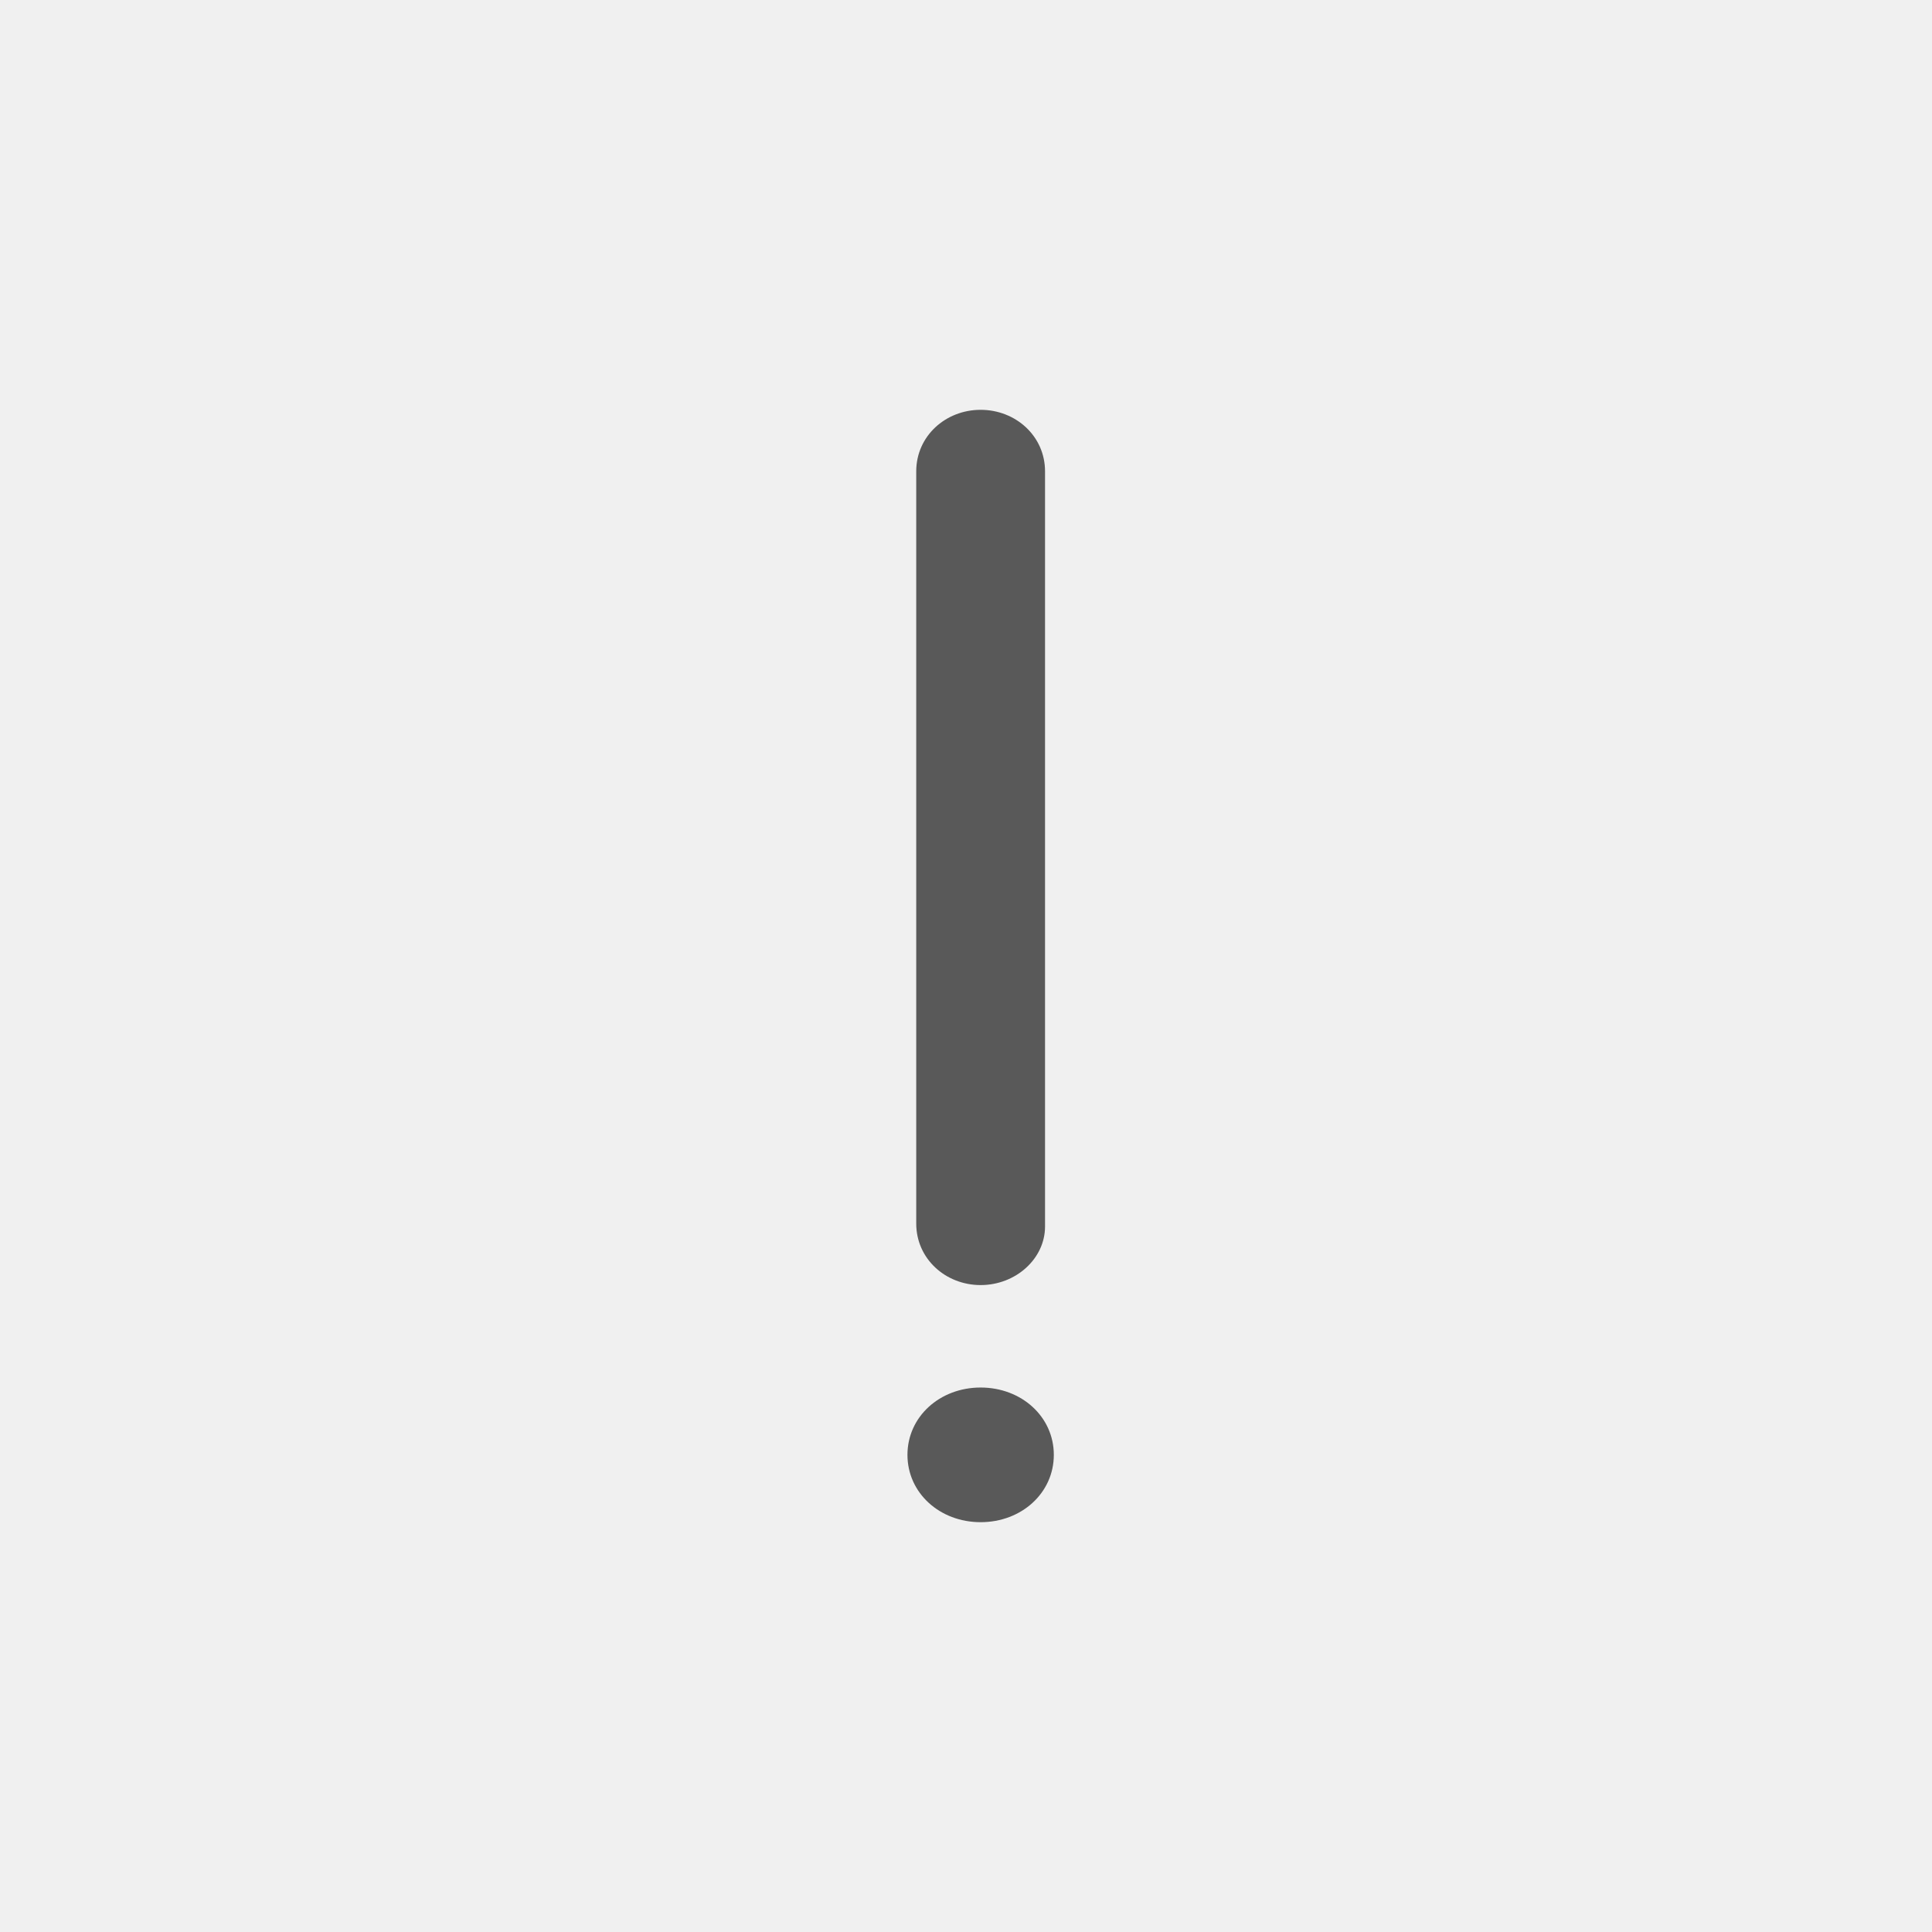
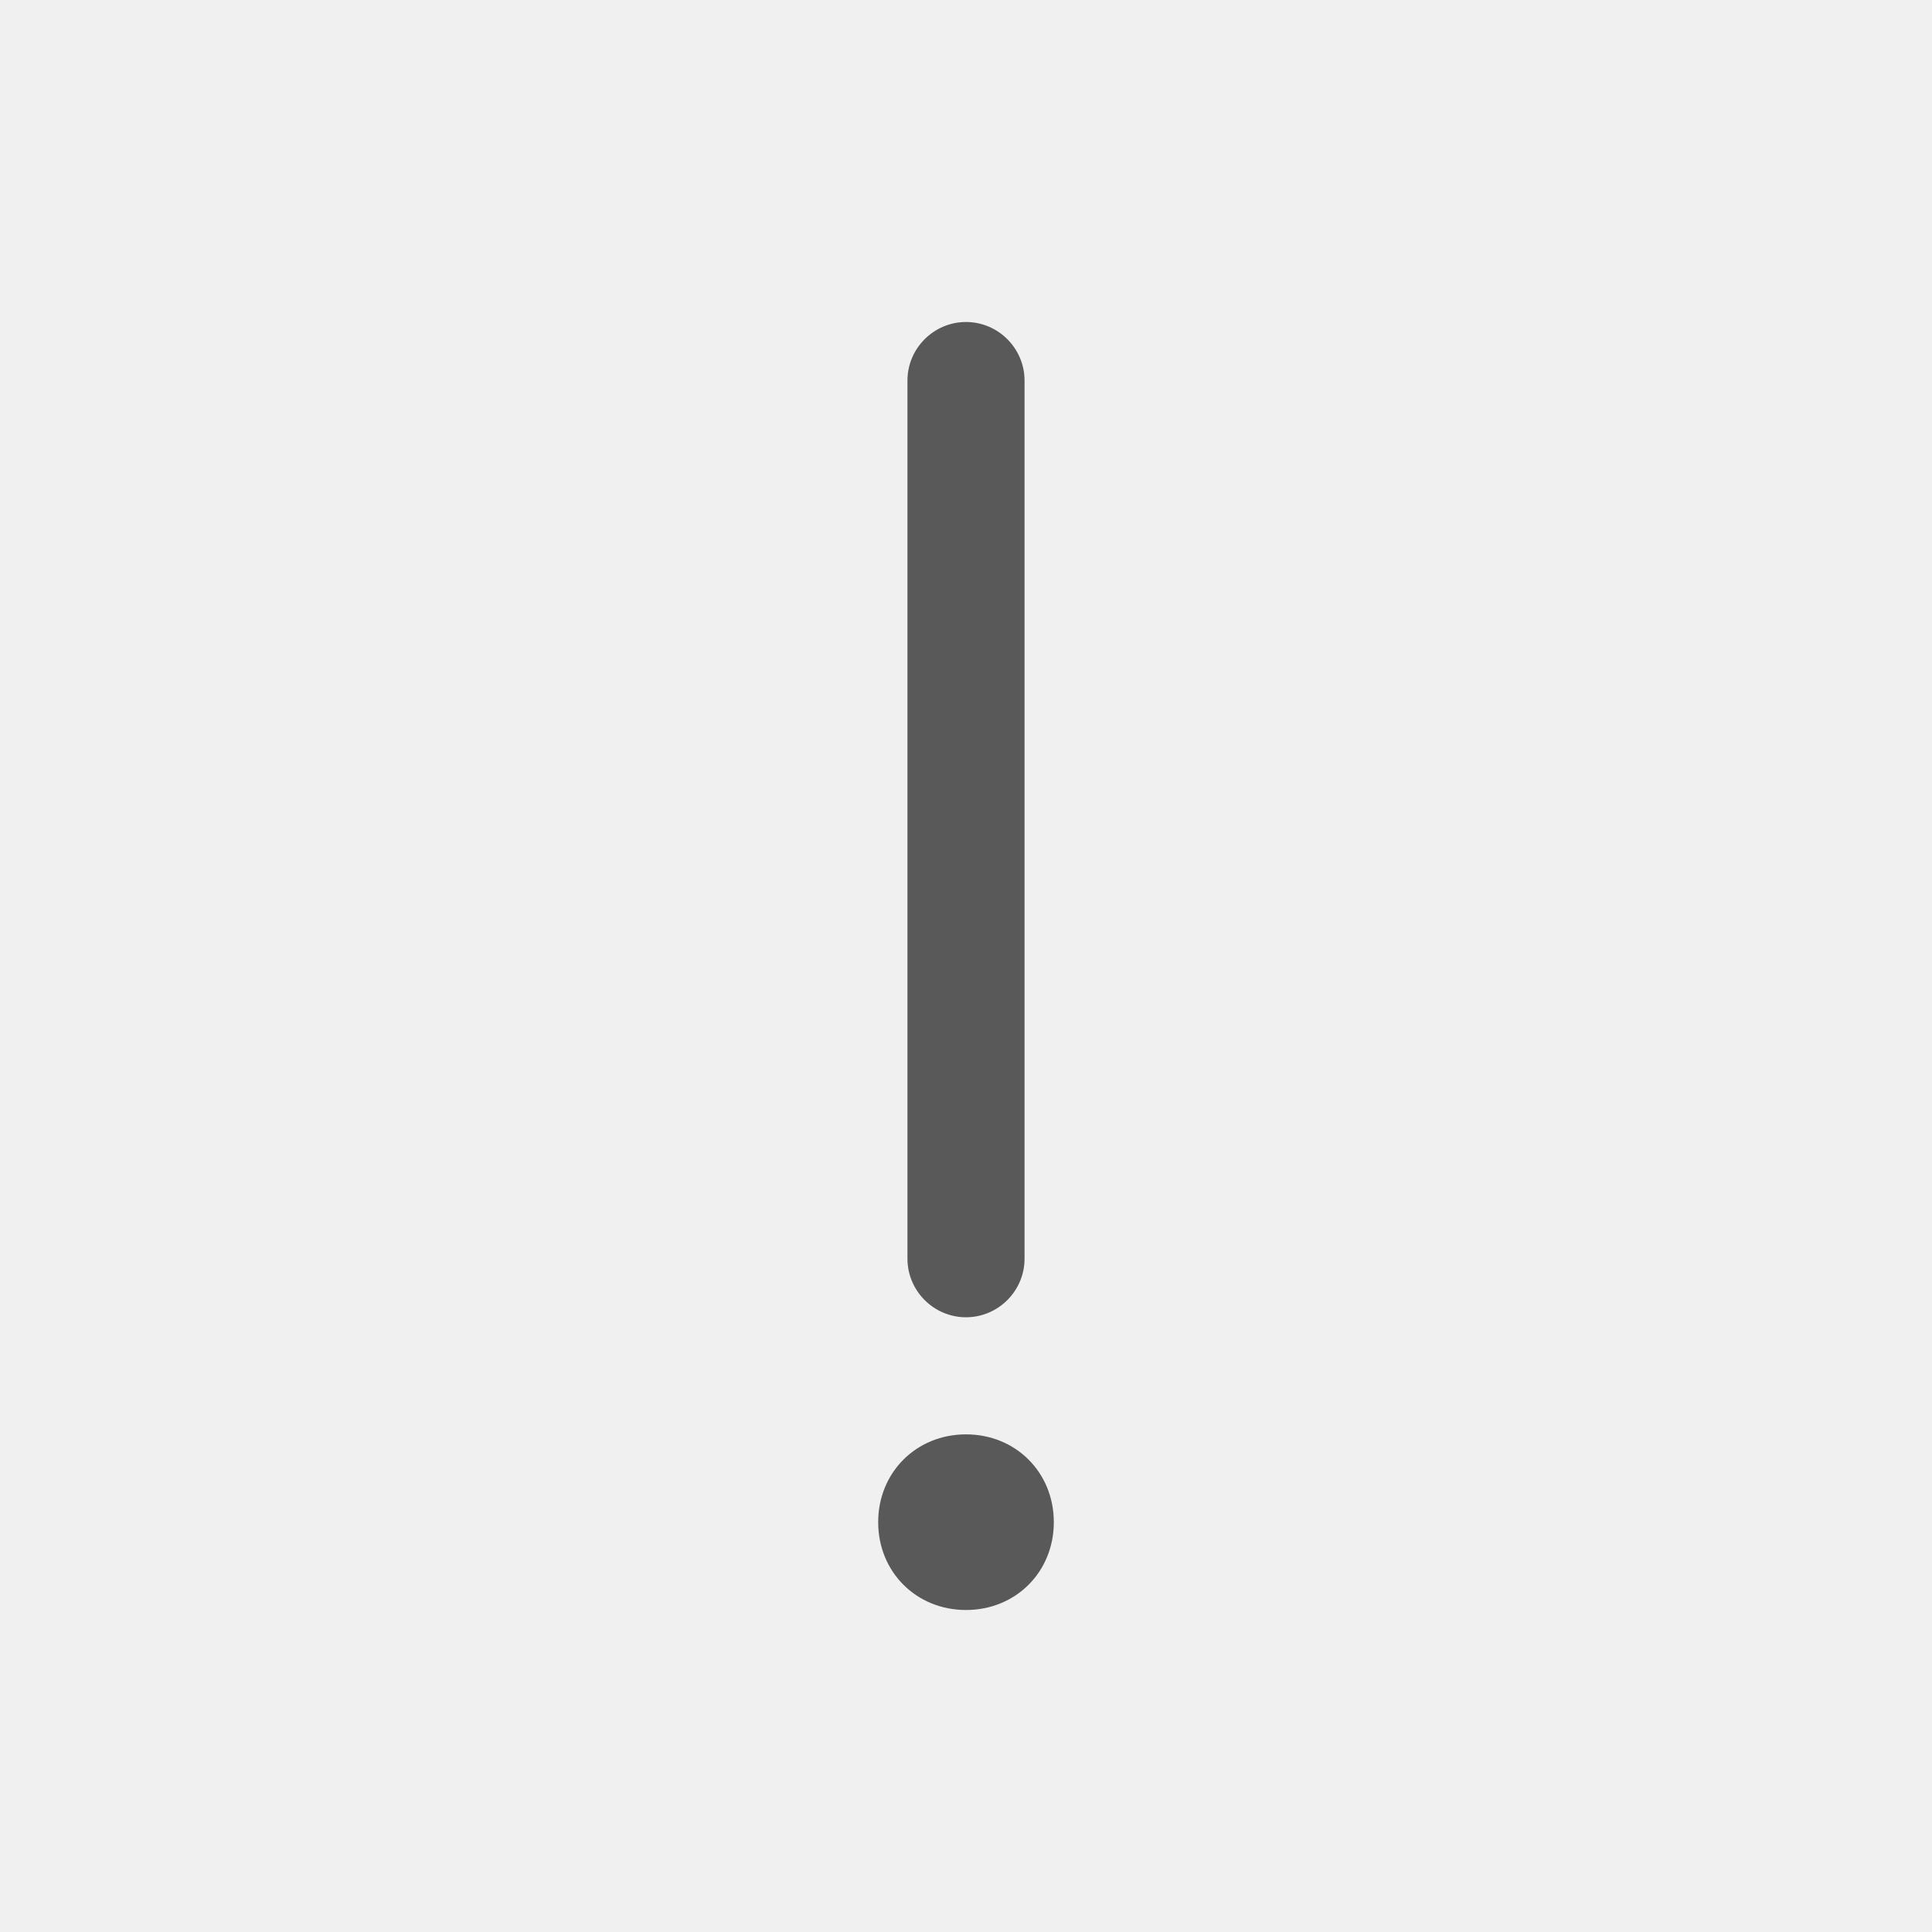
<svg xmlns="http://www.w3.org/2000/svg" version="1.1" id="图层_1" x="0px" y="0px" viewBox="0 0 66 66" style="enable-background:new 0 0 66 66;" xml:space="preserve">
  <style type="text/css">
	.st0{opacity:1.000000e-02;fill:none;stroke:#FFFFFF;stroke-width:0.1;enable-background:new    ;}
	.st1{fill:#595959;}
</style>
  <g>
    <rect id="矩形" x="0.1" y="0.1" class="st0" width="65.9" height="65.9" />
-     <path id="Shape" class="st1" d="M33.5,43.9c-1.2,0-2.2-0.9-2.2-2.1V16.1c0-1.2,1-2.1,2.2-2.1s2.2,0.9,2.2,2.1v25.8   C35.7,43,34.7,43.9,33.5,43.9z M31,49.7c0,1.3,1.1,2.3,2.5,2.3s2.5-1,2.5-2.3c0-1.3-1.1-2.3-2.5-2.3S31,48.4,31,49.7z" />
+     <path id="形状" class="st1" d="M33,11c1.1,0,2,0.9,2,2v30c0,1.1-0.9,2-2,2c-1.1,0-2-0.9-2-2V13C31,11.9,31.9,11,33,11z M33,55   c-1.7,0-3-1.3-3-3s1.3-3,3-3c1.7,0,3,1.3,3,3S34.7,55,33,55z" />
  </g>
</svg>
